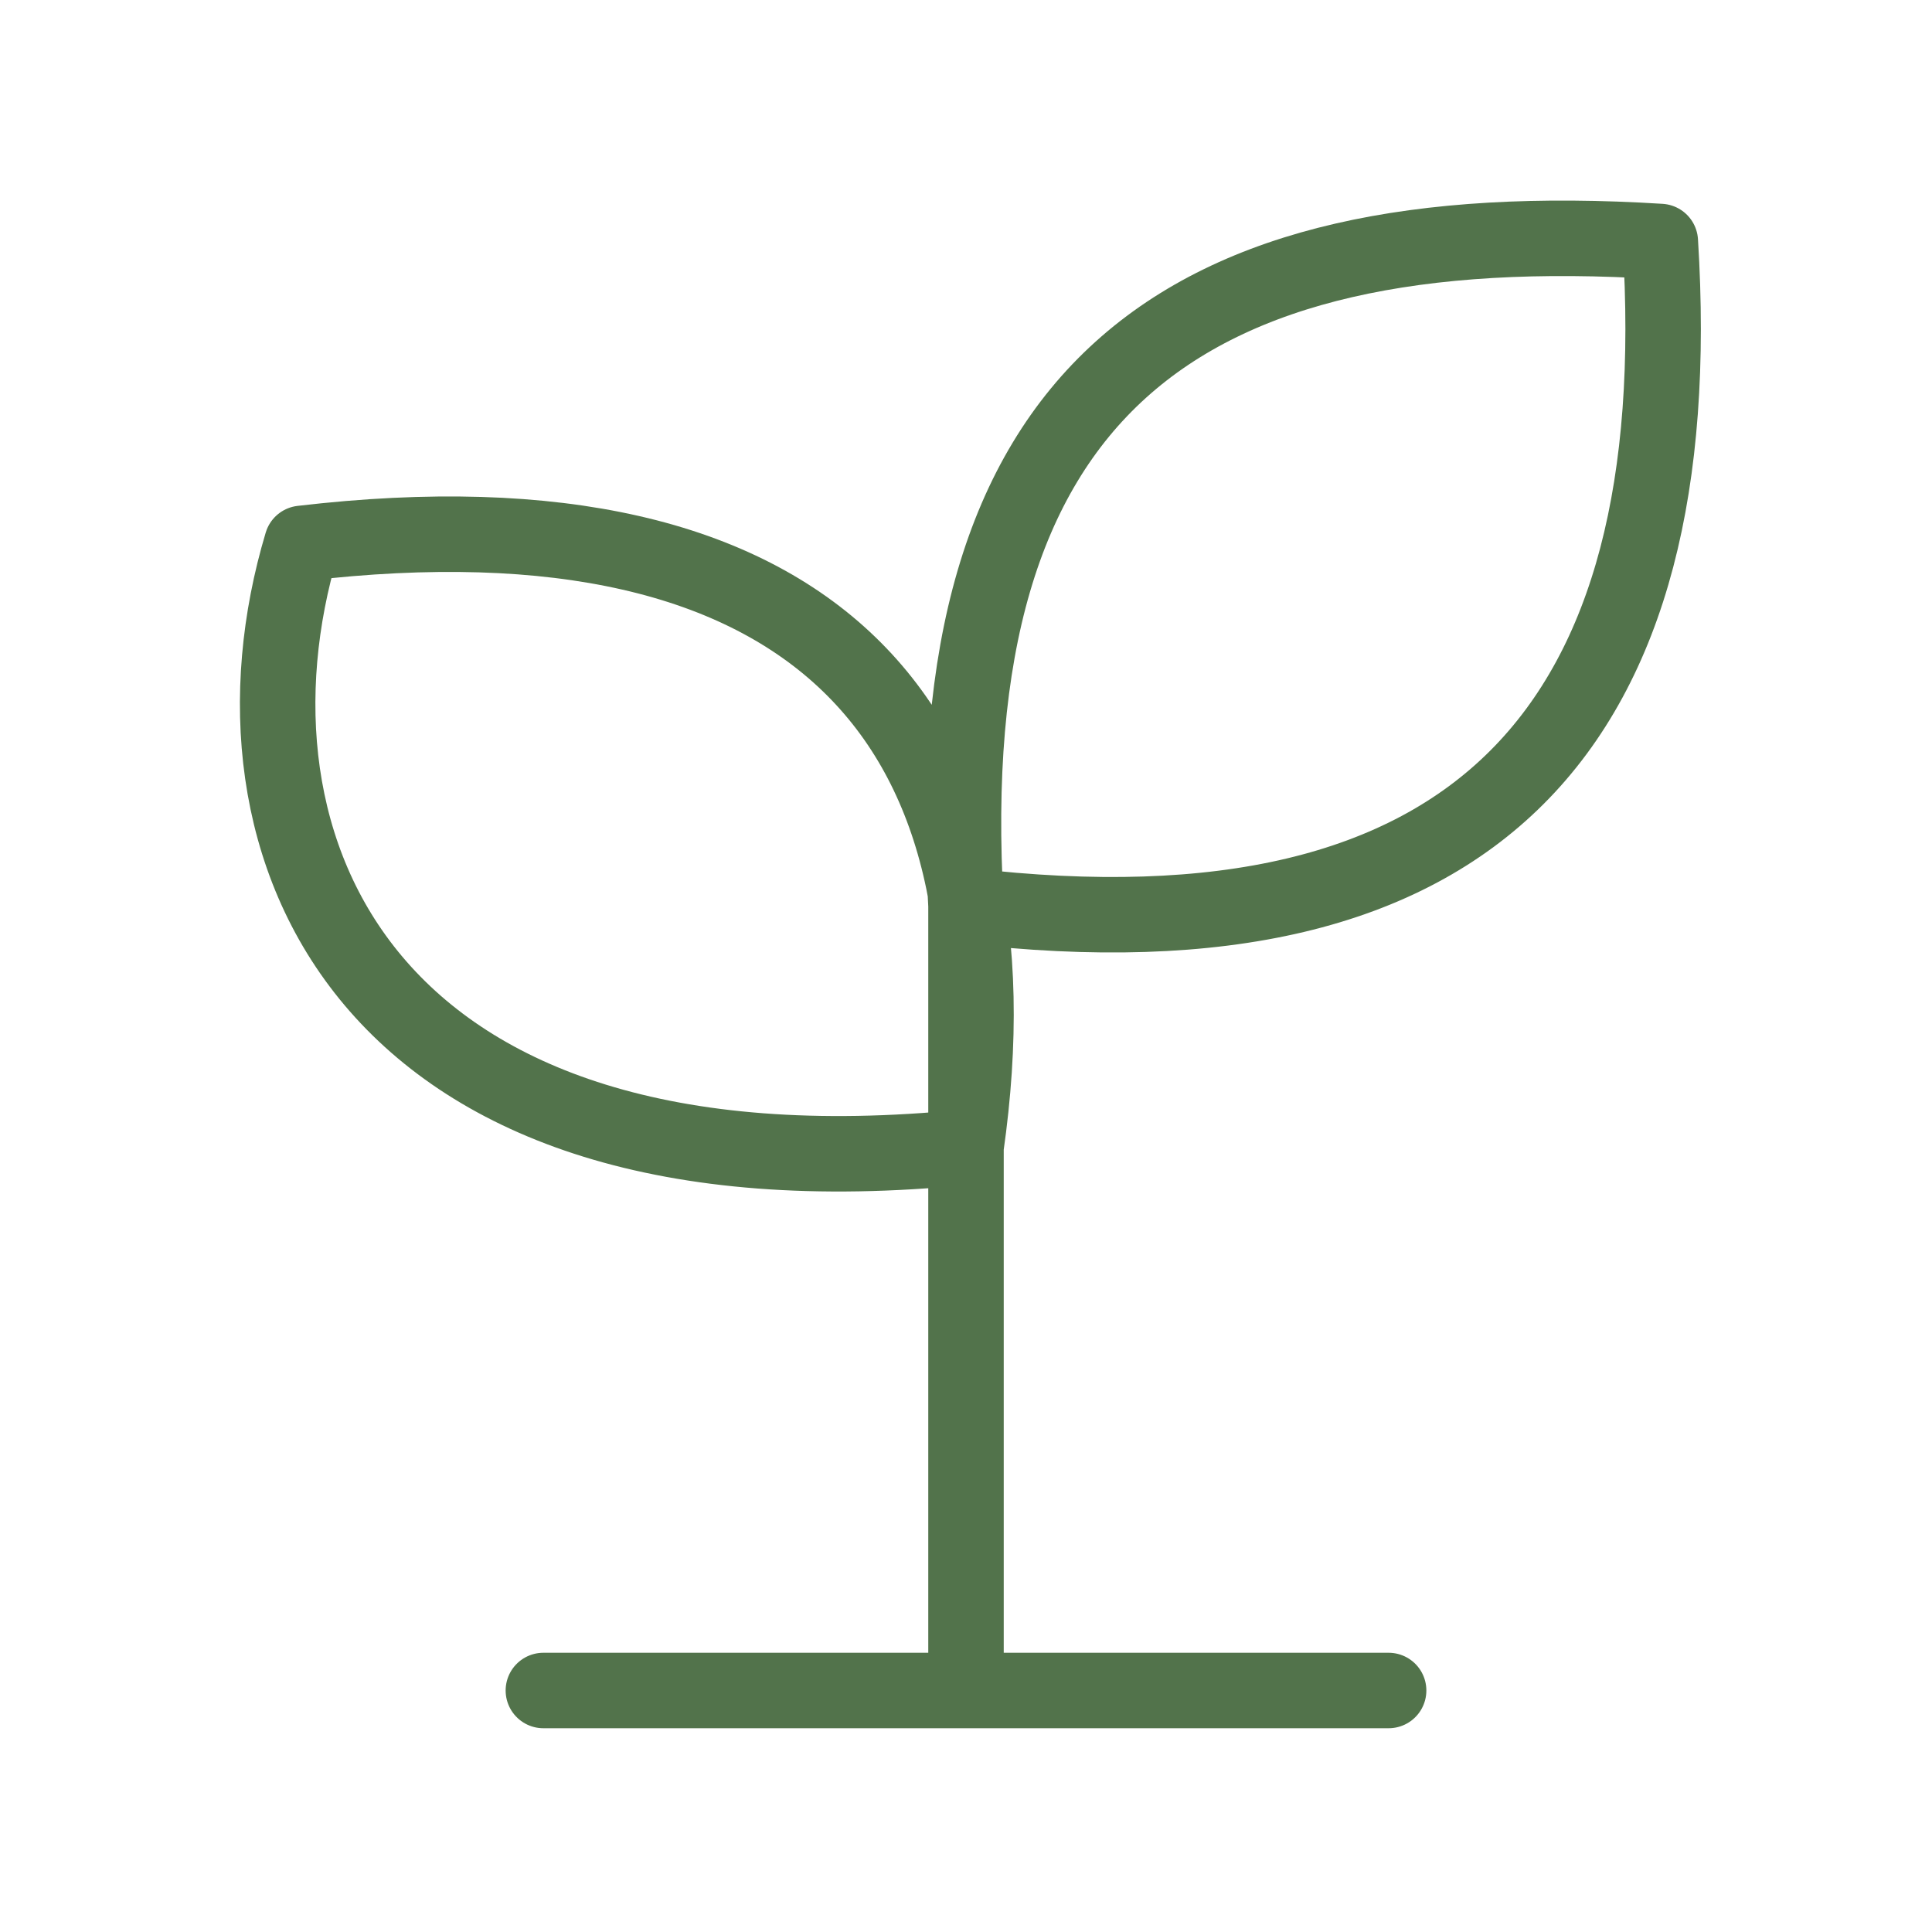
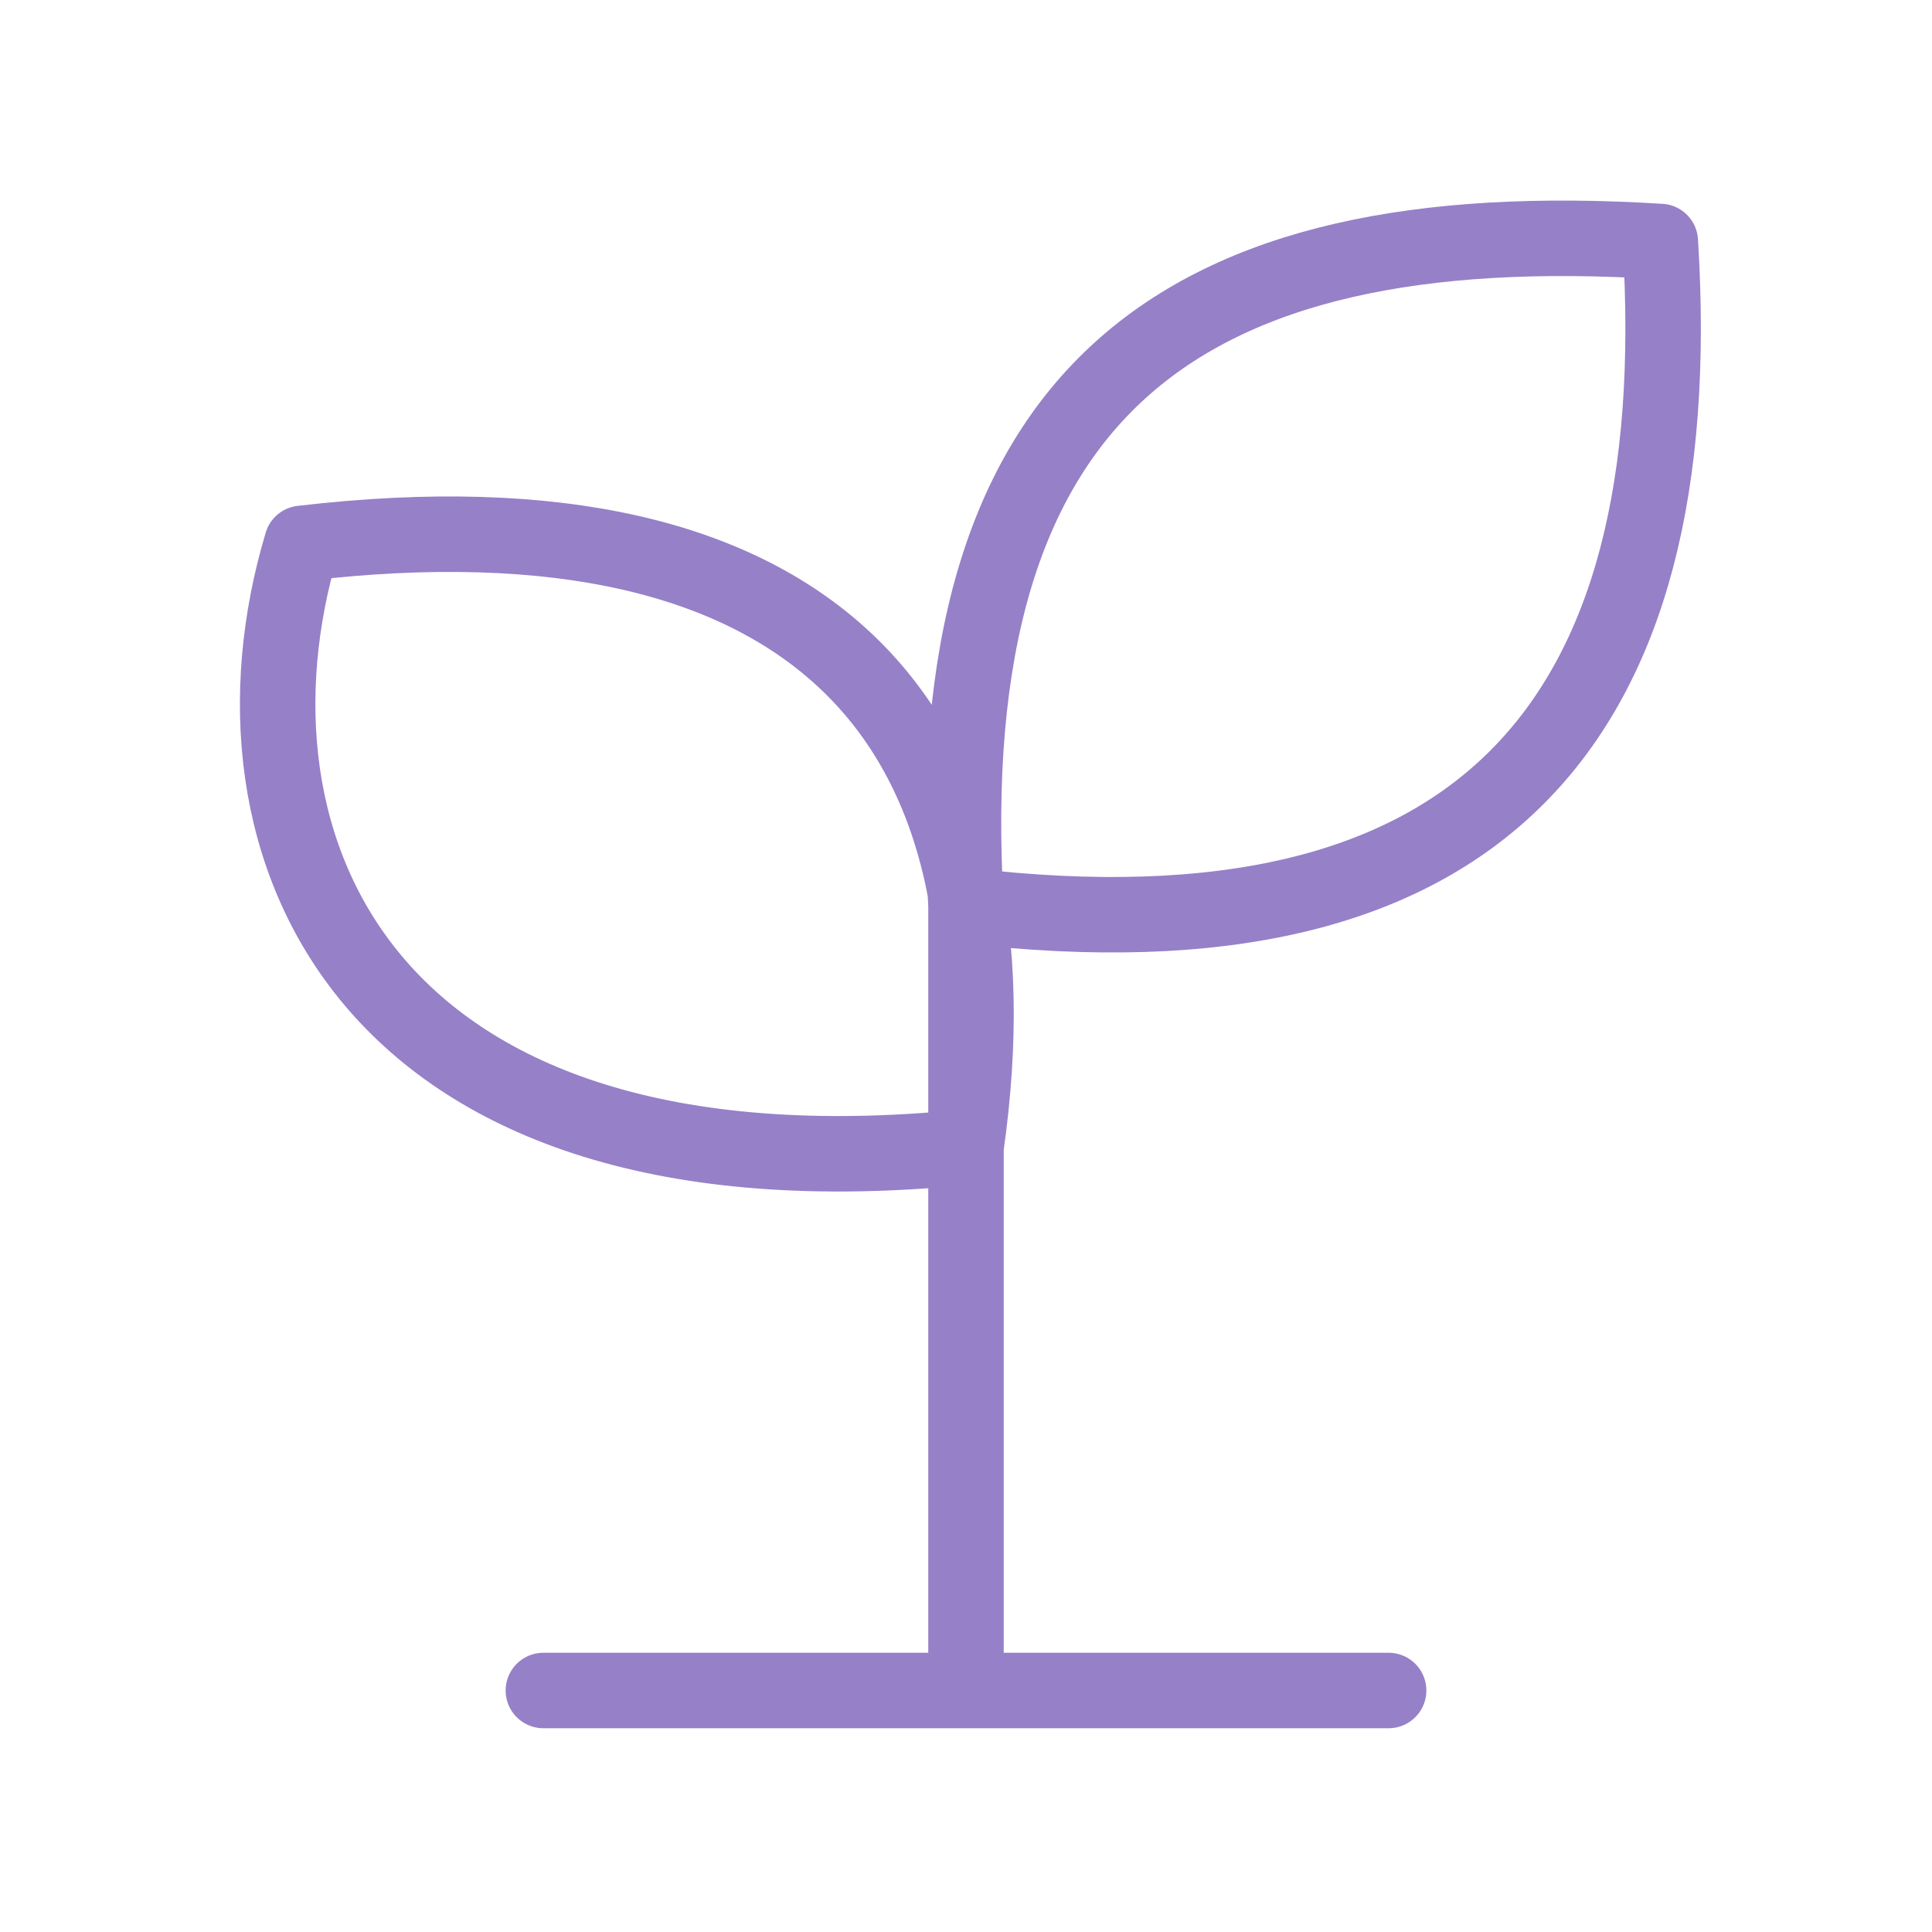
- <svg xmlns="http://www.w3.org/2000/svg" width="64" height="64" viewBox="0 0 64 64" fill="none" stroke="#52734b" stroke-width="2.5" stroke-linecap="round" stroke-linejoin="round">
+ <svg xmlns="http://www.w3.org/2000/svg" width="64" height="64" viewBox="0 0 64 64" fill="none" stroke="#9680c8" stroke-width="2.5" stroke-linecap="round" stroke-linejoin="round">
  <path d="M32 55V30M32 38C12 40 7 28 10 18c17-2 24 6 22 20ZM32 30c-1-17 7-23 23-22 1 16-6 24-23 22ZM18 56h28" />
</svg>
